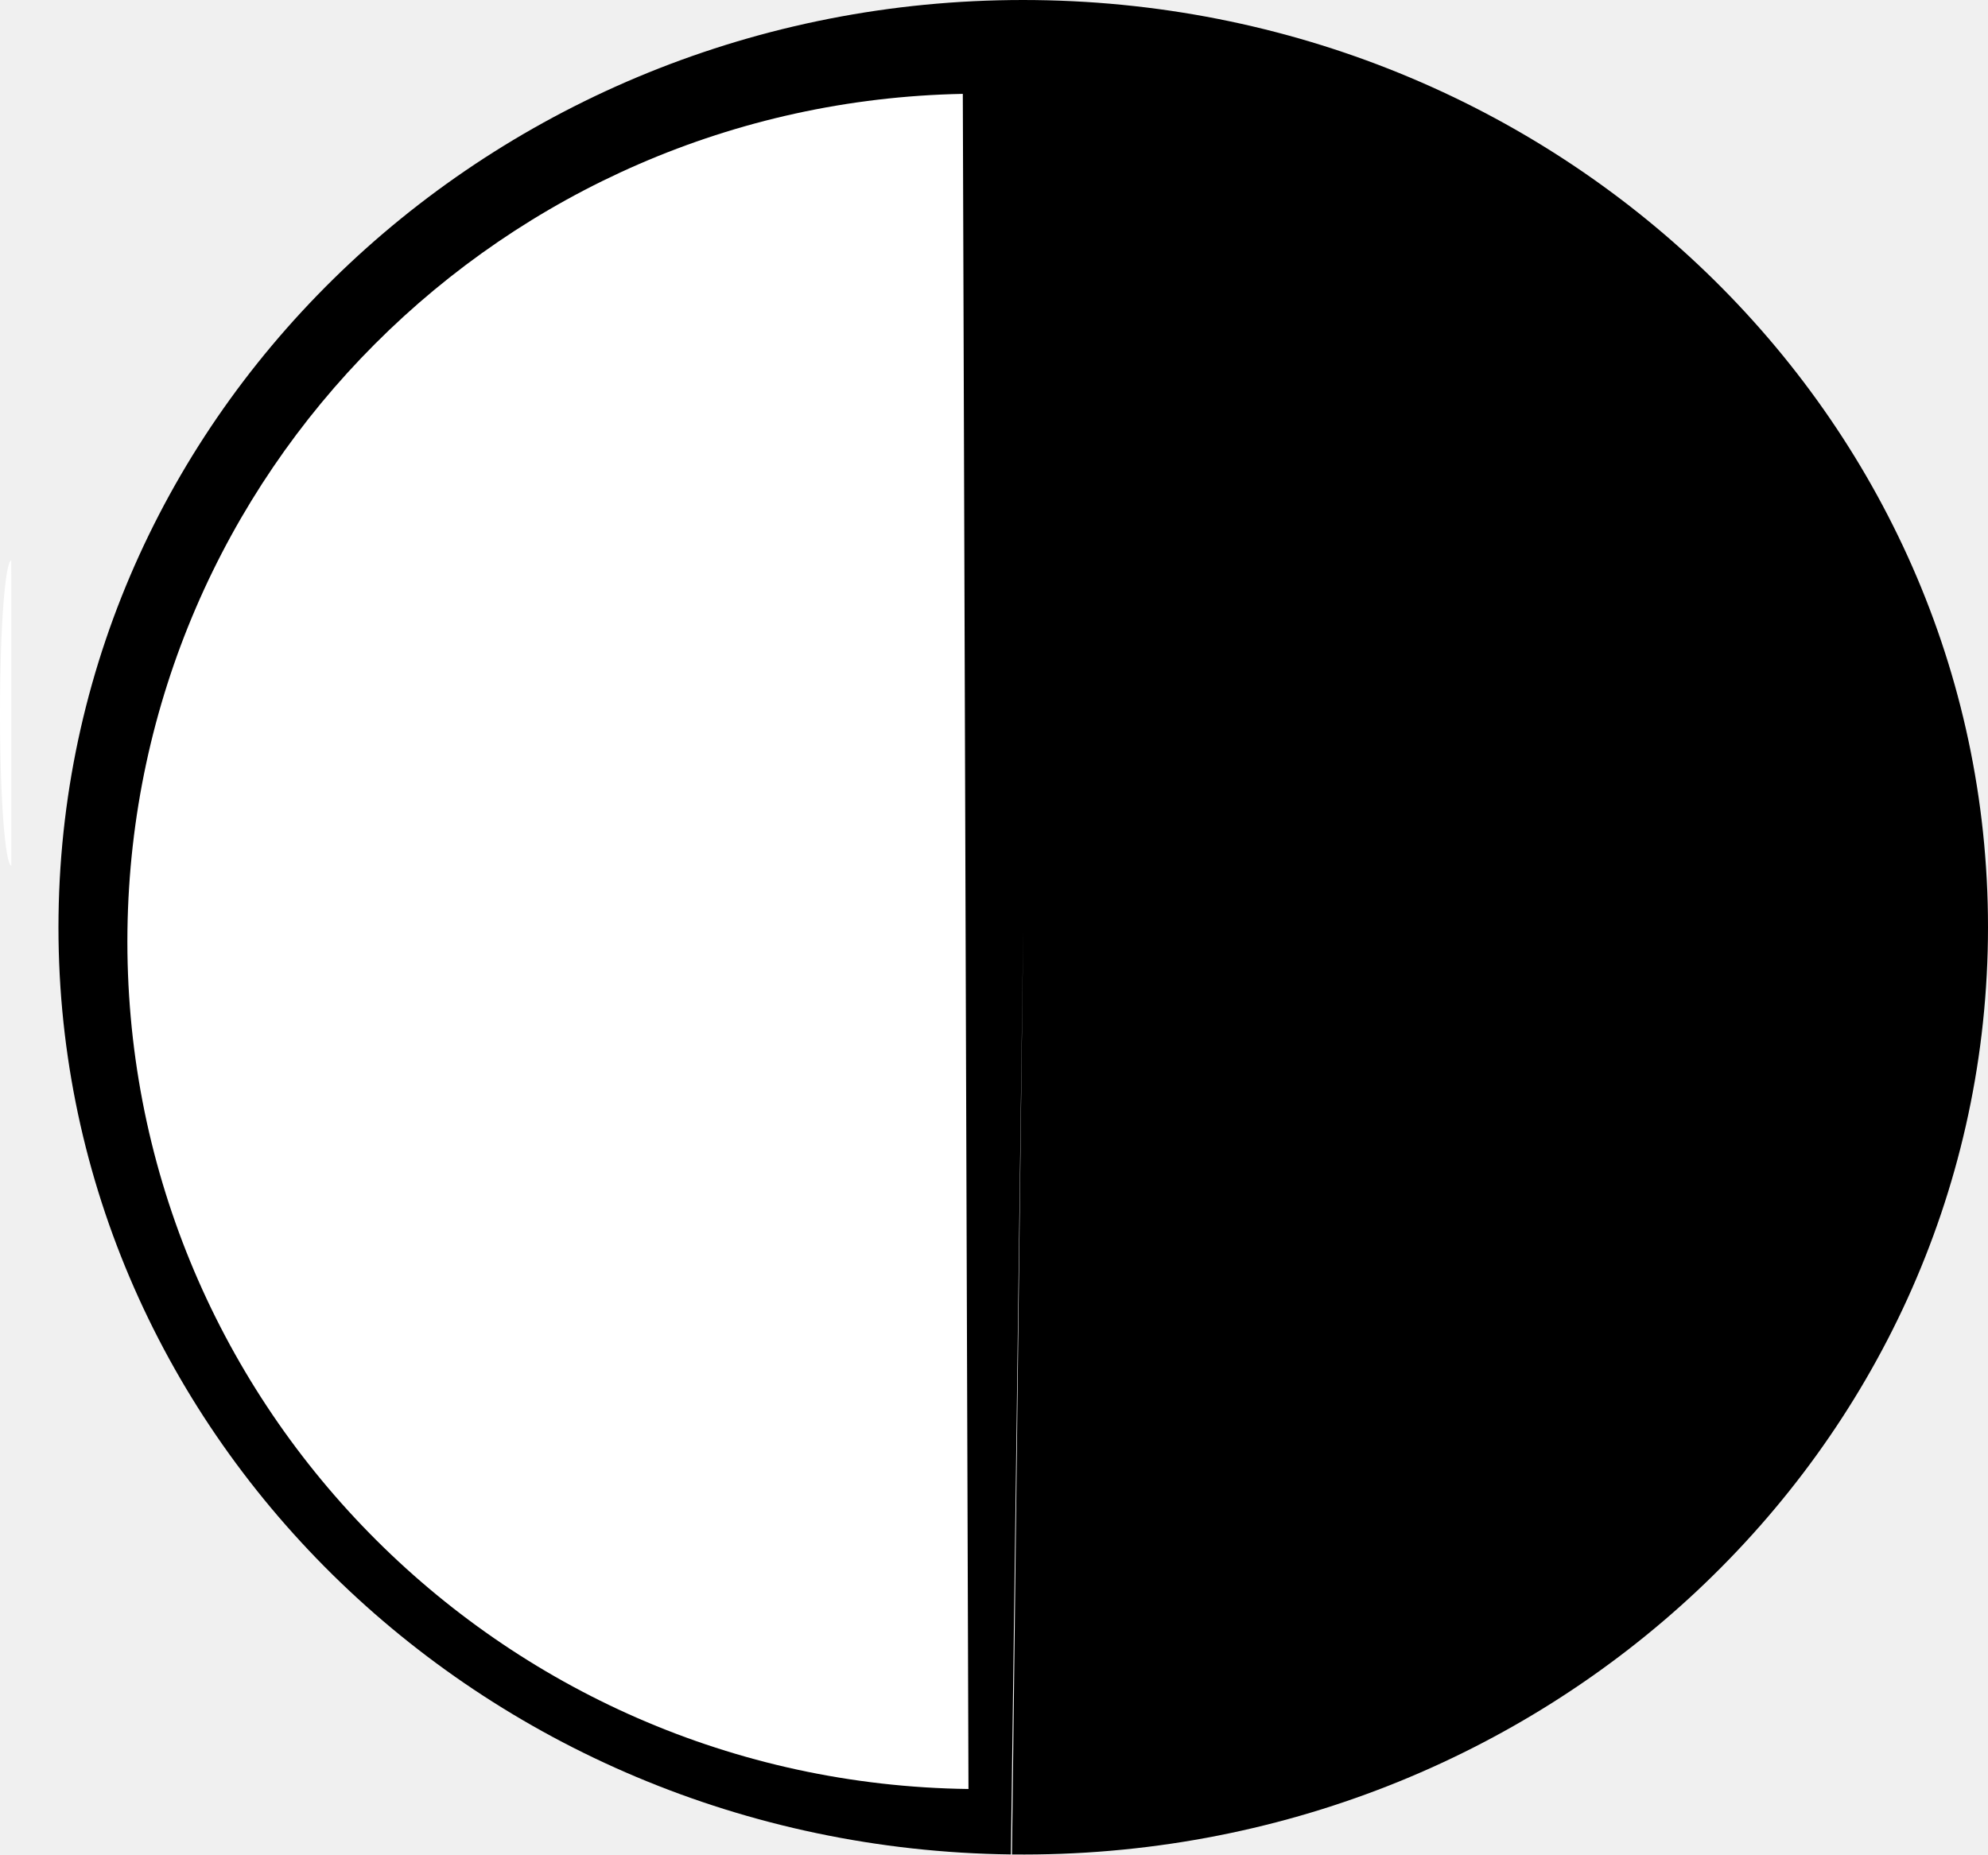
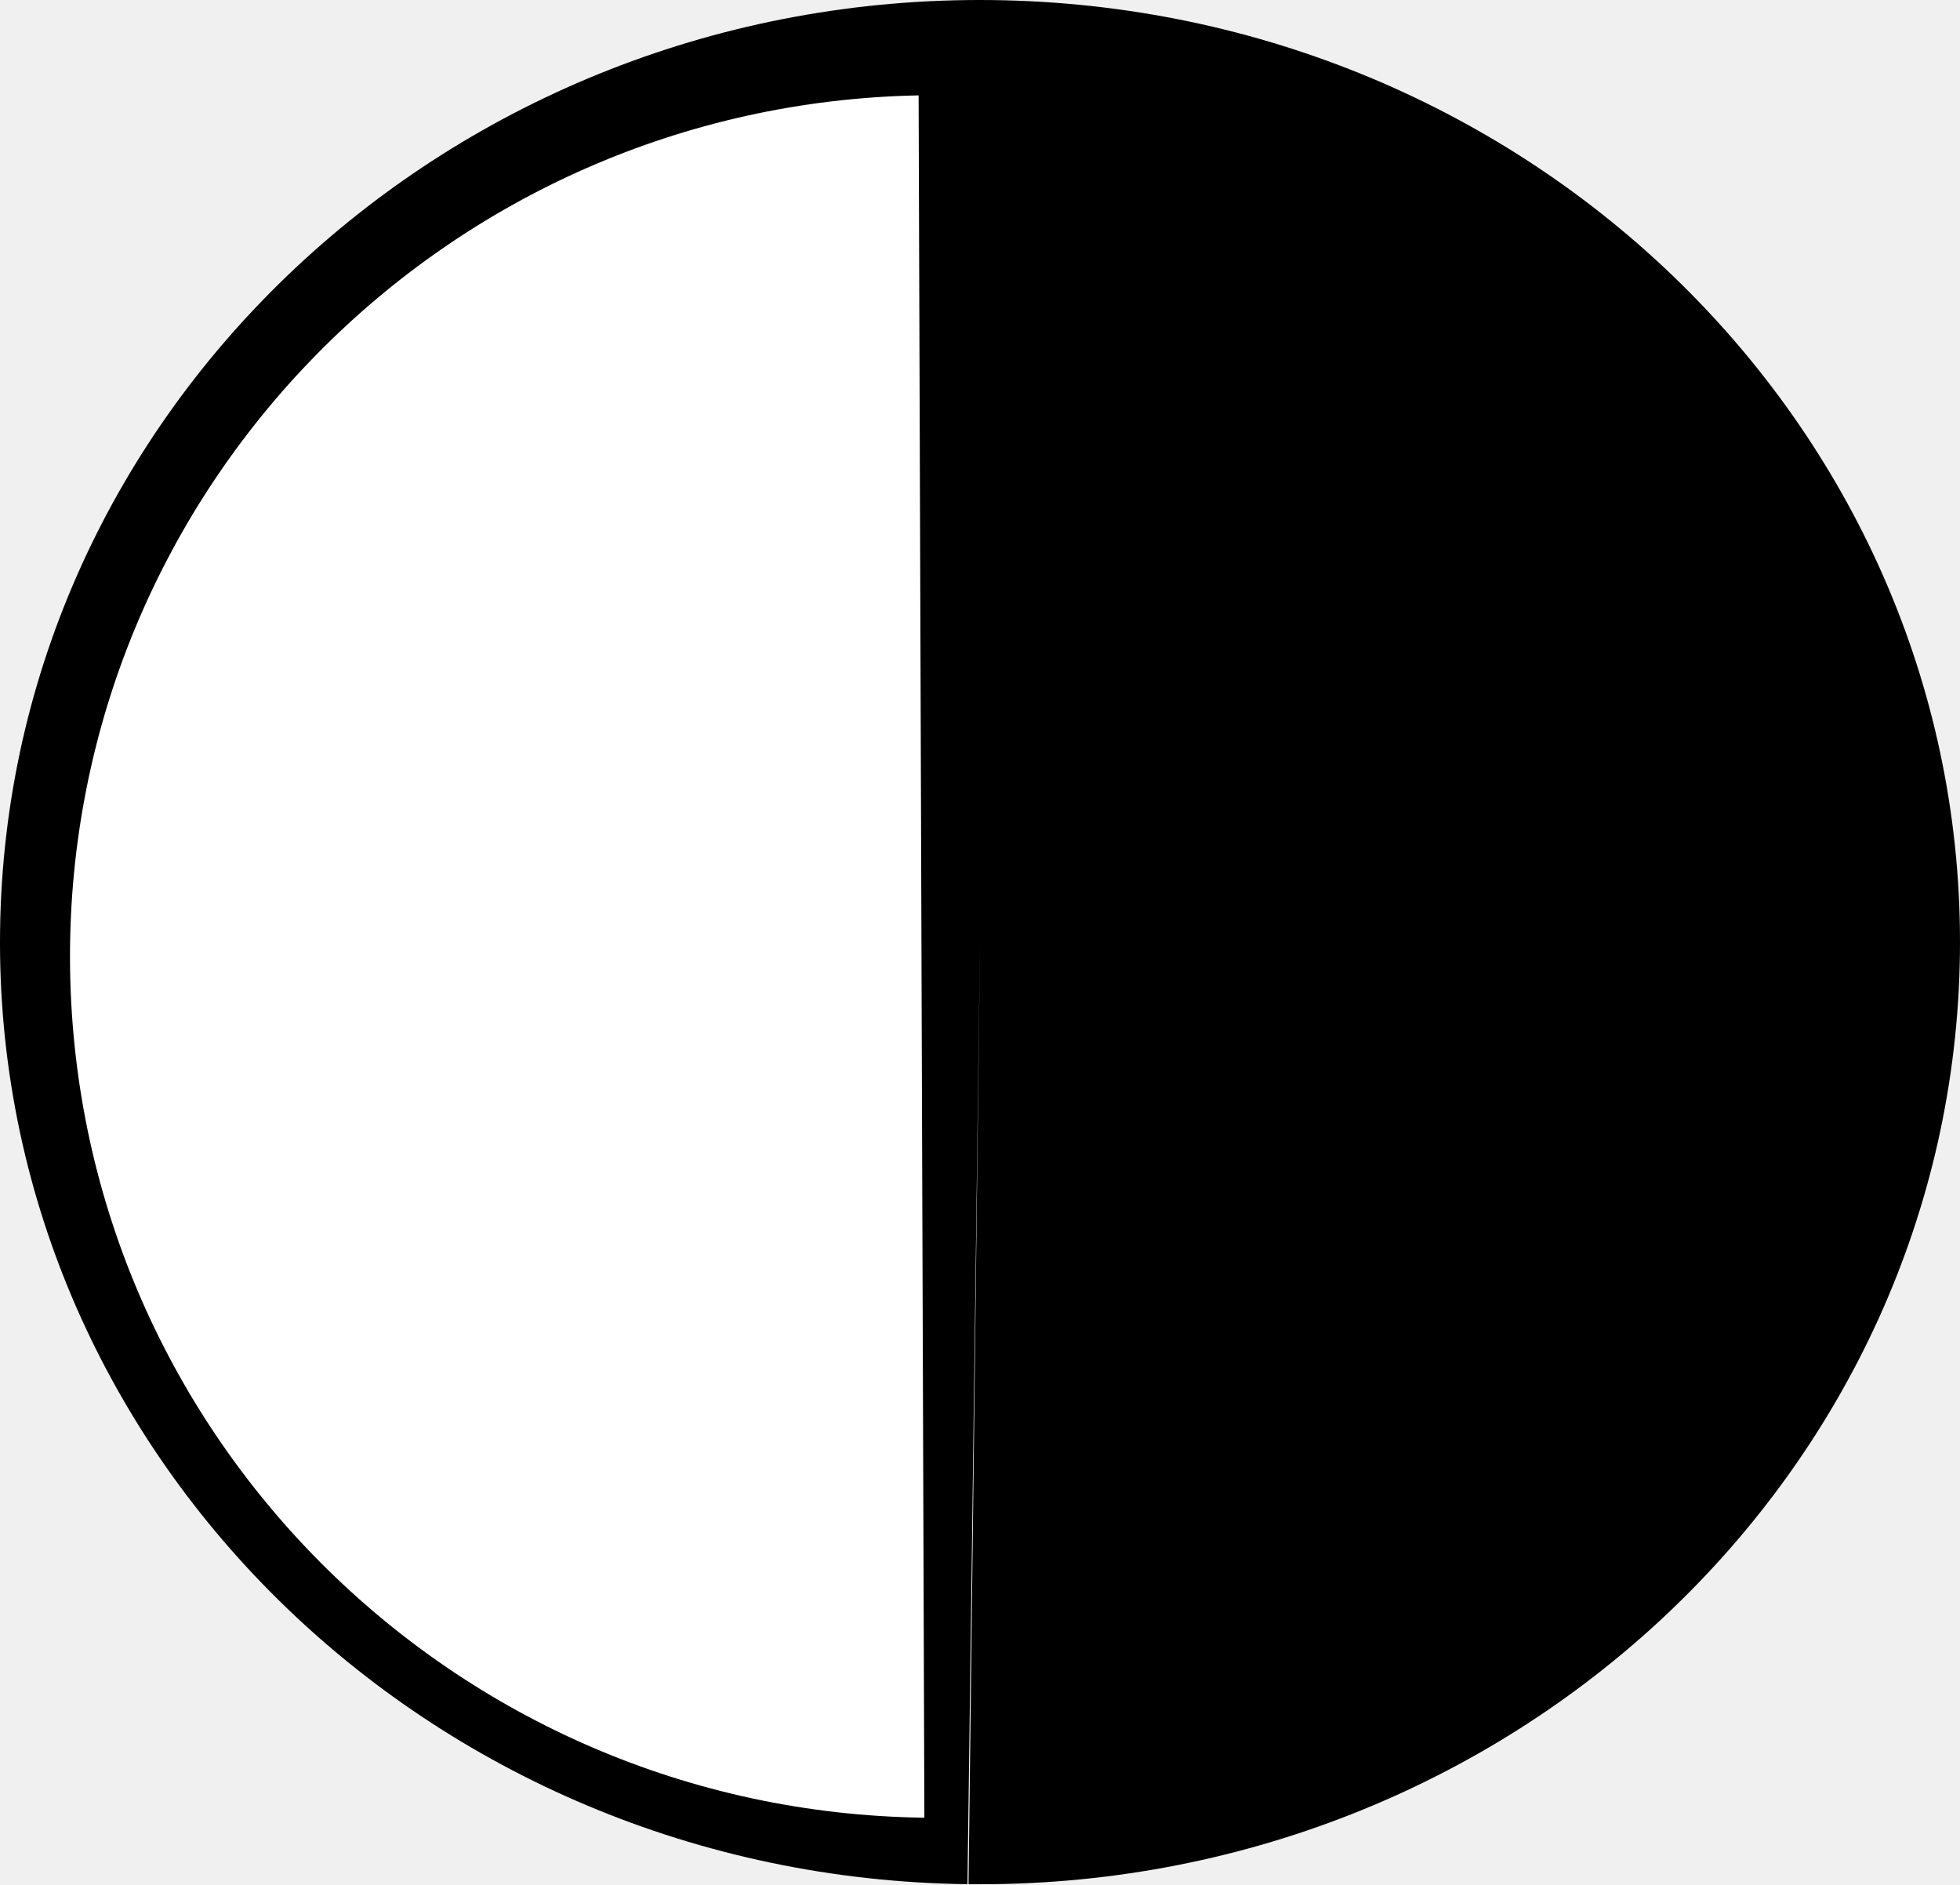
- <svg xmlns="http://www.w3.org/2000/svg" width="680" height="634.406" id="svg2" version="1.1">
+ <svg xmlns="http://www.w3.org/2000/svg" width="660" height="634.405" id="svg2" version="1.1">
  <defs id="defs4" />
-   <g id="layer1" transform="translate(-22.85712,-12.36196)">
+   <g id="layer1" transform="translate(-42.85711,-12.36251)">
    <g id="g2985">
-       <path transform="matrix(2.749998,0,0,2.612255,-699.9996,-641.799)" d="m 264.267,363.789 c -0.789,-0.141 -1.42,-9.21 -1.41,-20.254 0.01,-10.797 0.63,-19.535 1.401,-19.74" id="path3005" style="fill:#ffffff" />
-       <path transform="matrix(2.749998,0,0,2.612255,-711.4282,-661.799)" d="m 392.749,500.924 c -66.269,-0.859 -119.302,-55.916 -118.454,-122.973 0.849,-67.058 55.258,-120.723 121.527,-119.864 66.269,0.859 119.302,55.916 118.454,122.973 -0.848,67.004 -55.175,120.648 -121.391,119.866 l 1.401,-121.42 z" id="path3021" style="fill:#000000" />
-       <path transform="matrix(3.399985,0,0,3.383111,-341.5694,-703.0229)" d="m 204.617,392.355 c -47.335,-0.606 -85.216,-39.47 -84.61,-86.805 0.592,-46.259 37.786,-83.701 84.04,-84.601" id="path3023" style="fill:#ffffff" />
+       <path d="M 392.749,500.924 A 120,121.429 0 0 1 274.295,377.985 120,121.429 0 0 1 395.754,258.086 120,121.429 0 0 1 514.277,380.957 120,121.429 0 0 1 392.884,500.925 l 1.401,-121.42 z" id="path3021" style="fill:#000000" transform="matrix(2.749998,0,0,2.612255,-711.4282,-661.799)" />
+       <path transform="matrix(3.399985,0,0,3.383111,-341.5694,-703.0229)" d="m 204.617,392.355 a 85.714,85.714 0 0 1 -84.616,-85.422 85.714,85.714 0 0 1 84.046,-85.983" id="path3023" style="fill:#ffffff" />
    </g>
  </g>
</svg>
